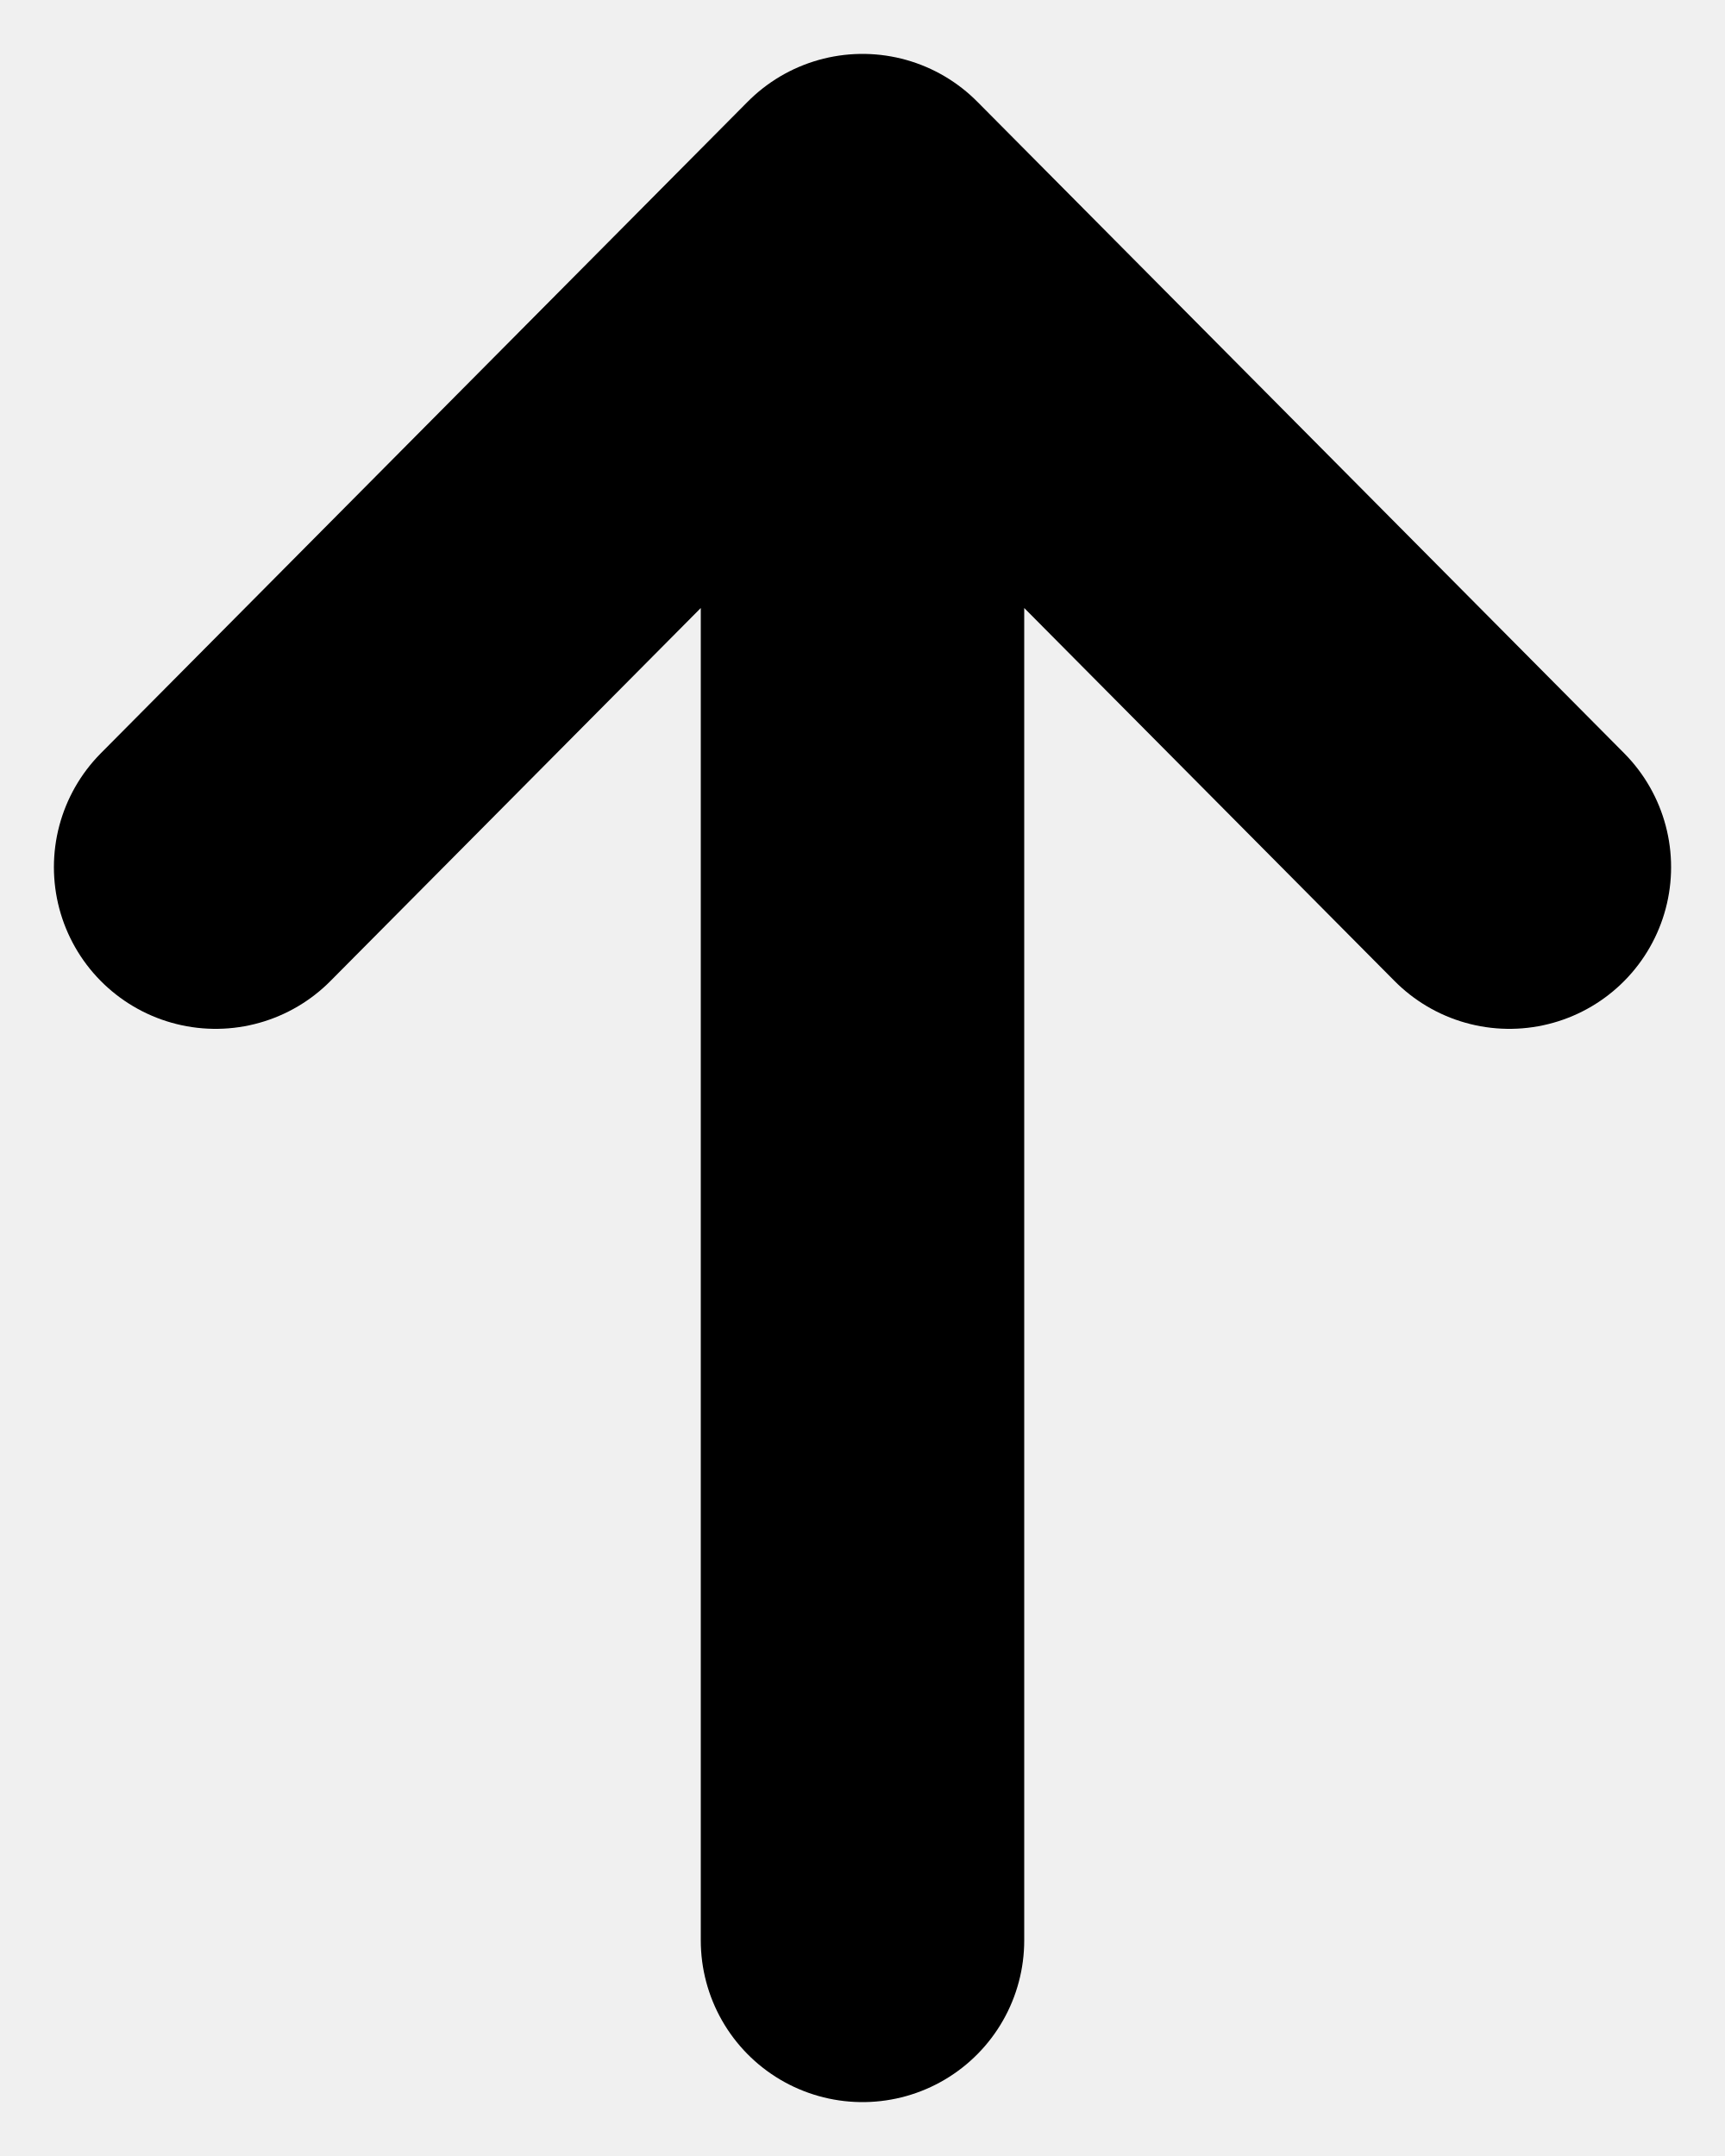
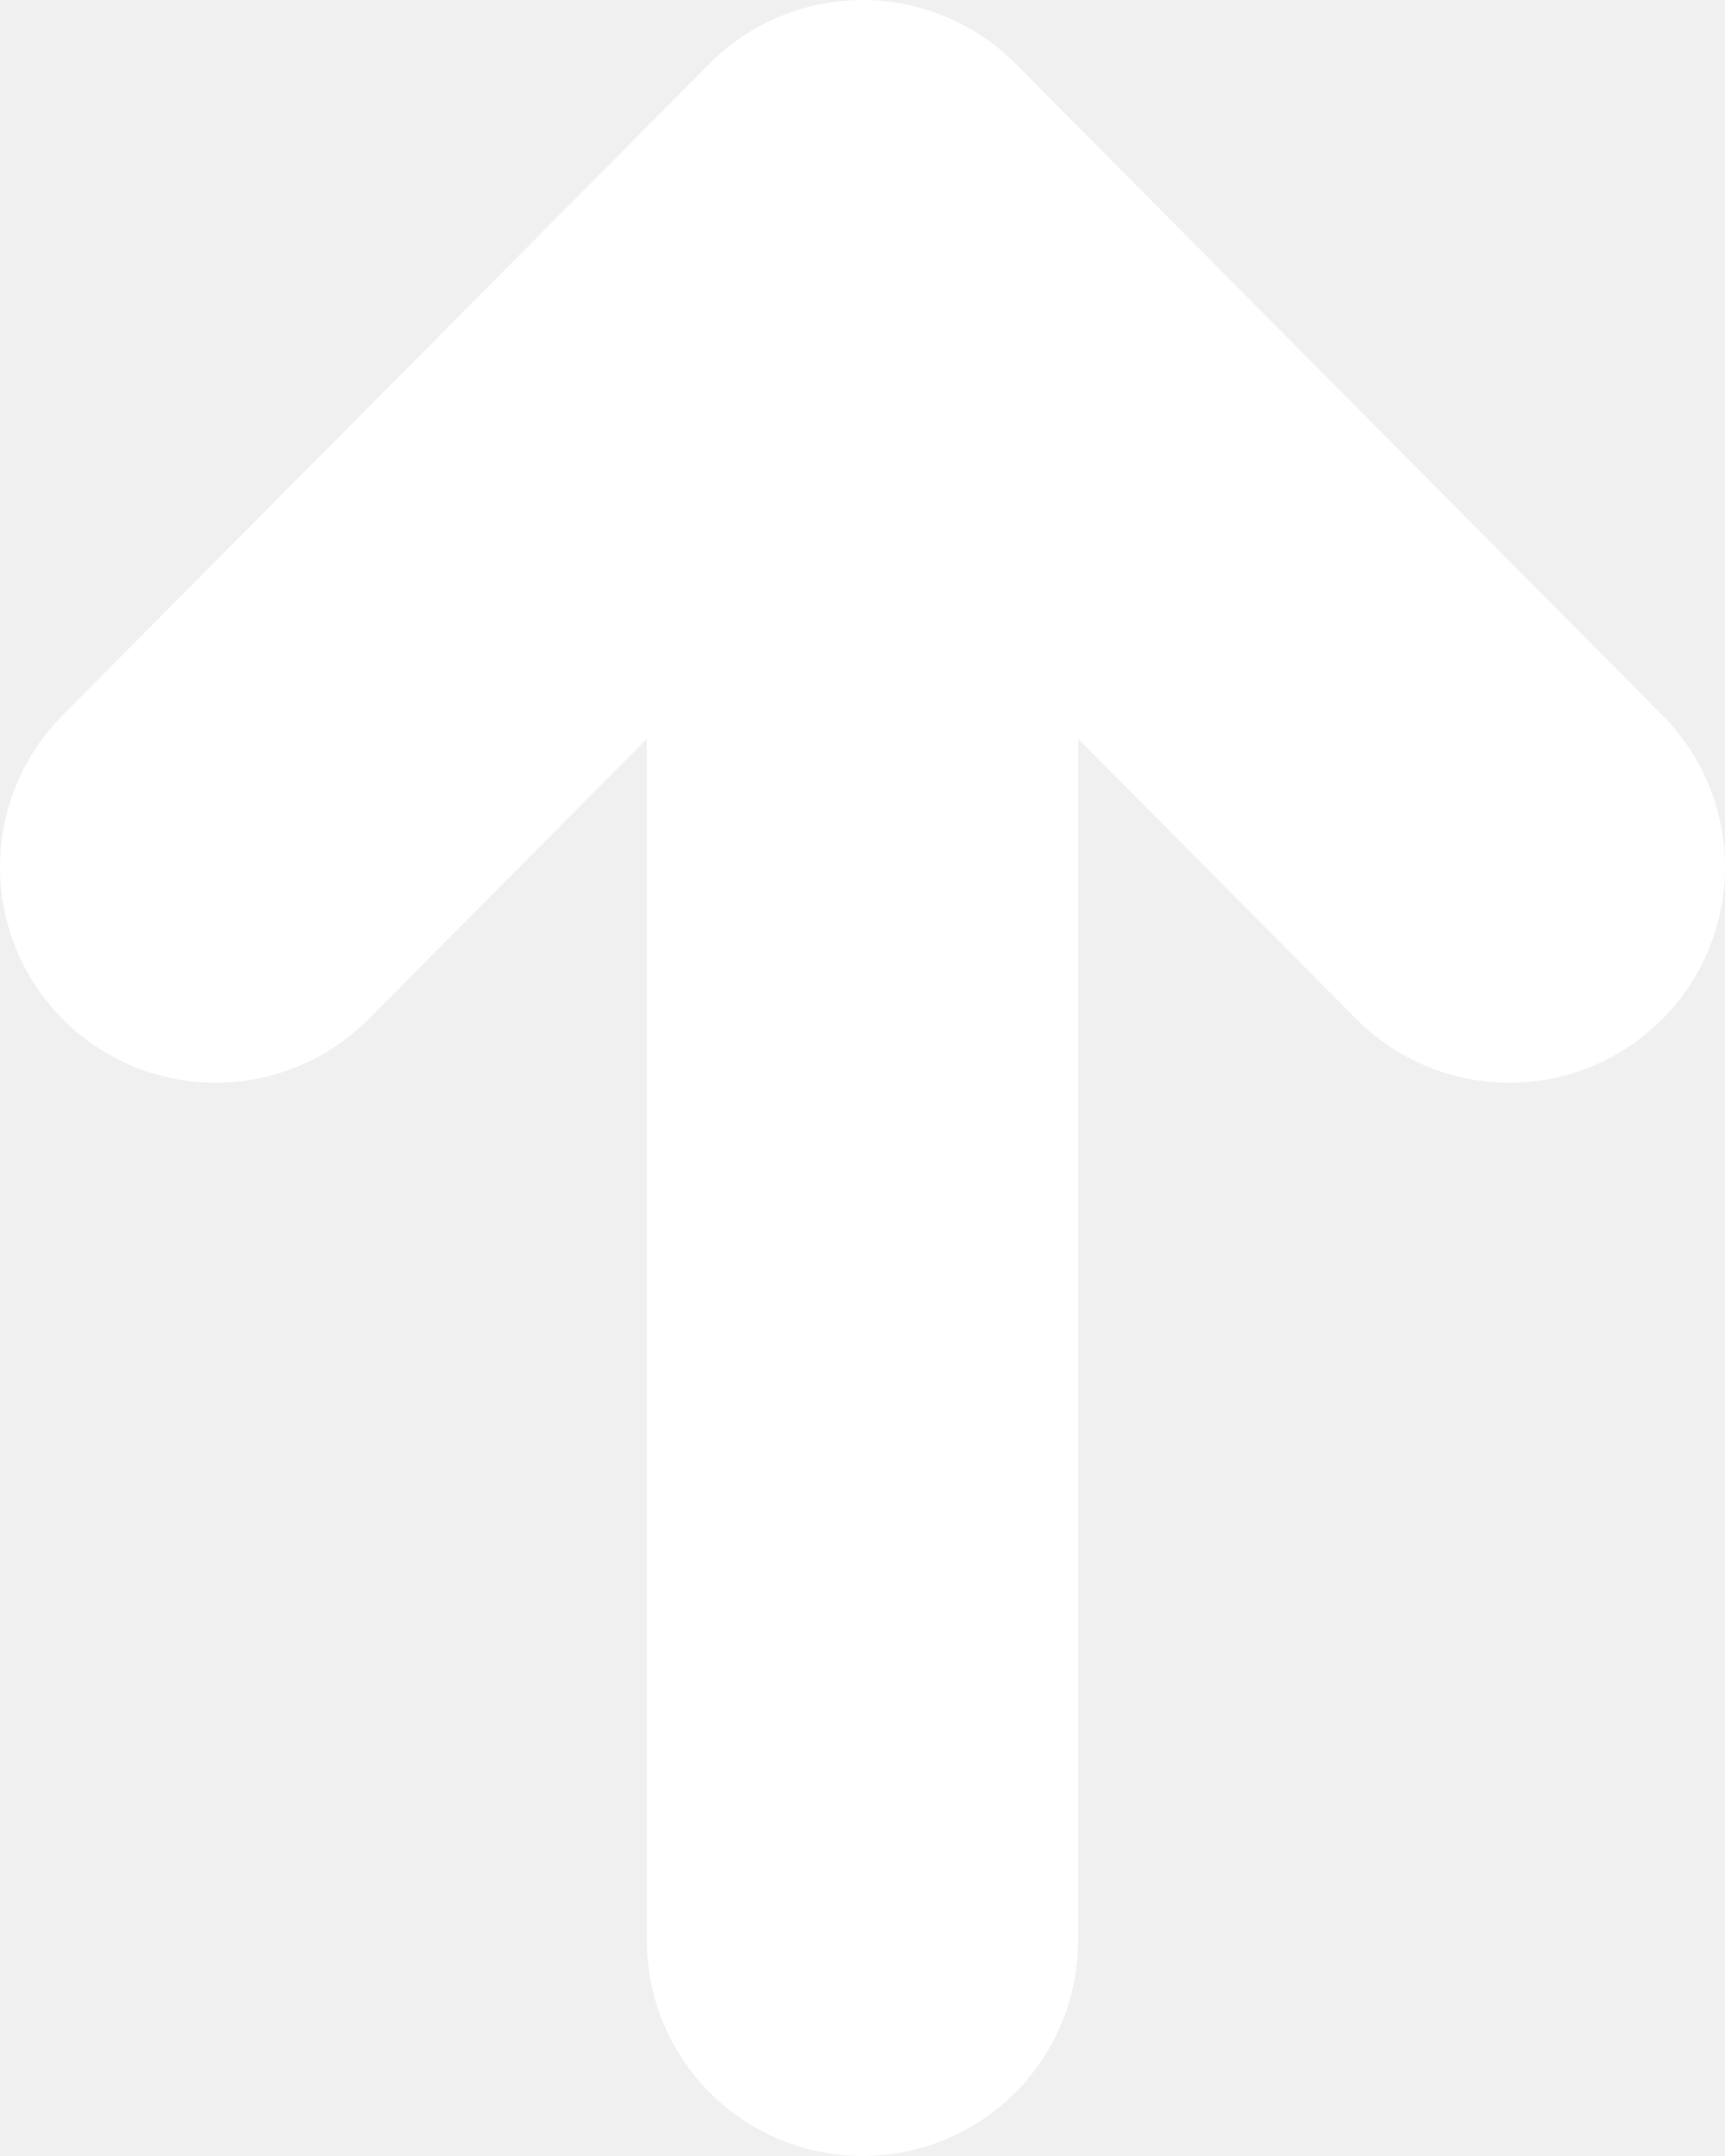
<svg xmlns="http://www.w3.org/2000/svg" width="16" height="20" viewBox="0 0 16 20" fill="none">
-   <path d="M8 2V18M8 2L2 8.044M8 2L14 8.044" stroke="black" stroke-width="3" stroke-linecap="round" stroke-linejoin="round" />
+   <path d="M8 2V18M8 2L2 8.044M8 2L14 8.044" stroke="white" stroke-width="4" stroke-linecap="round" stroke-linejoin="round" />
</svg>
